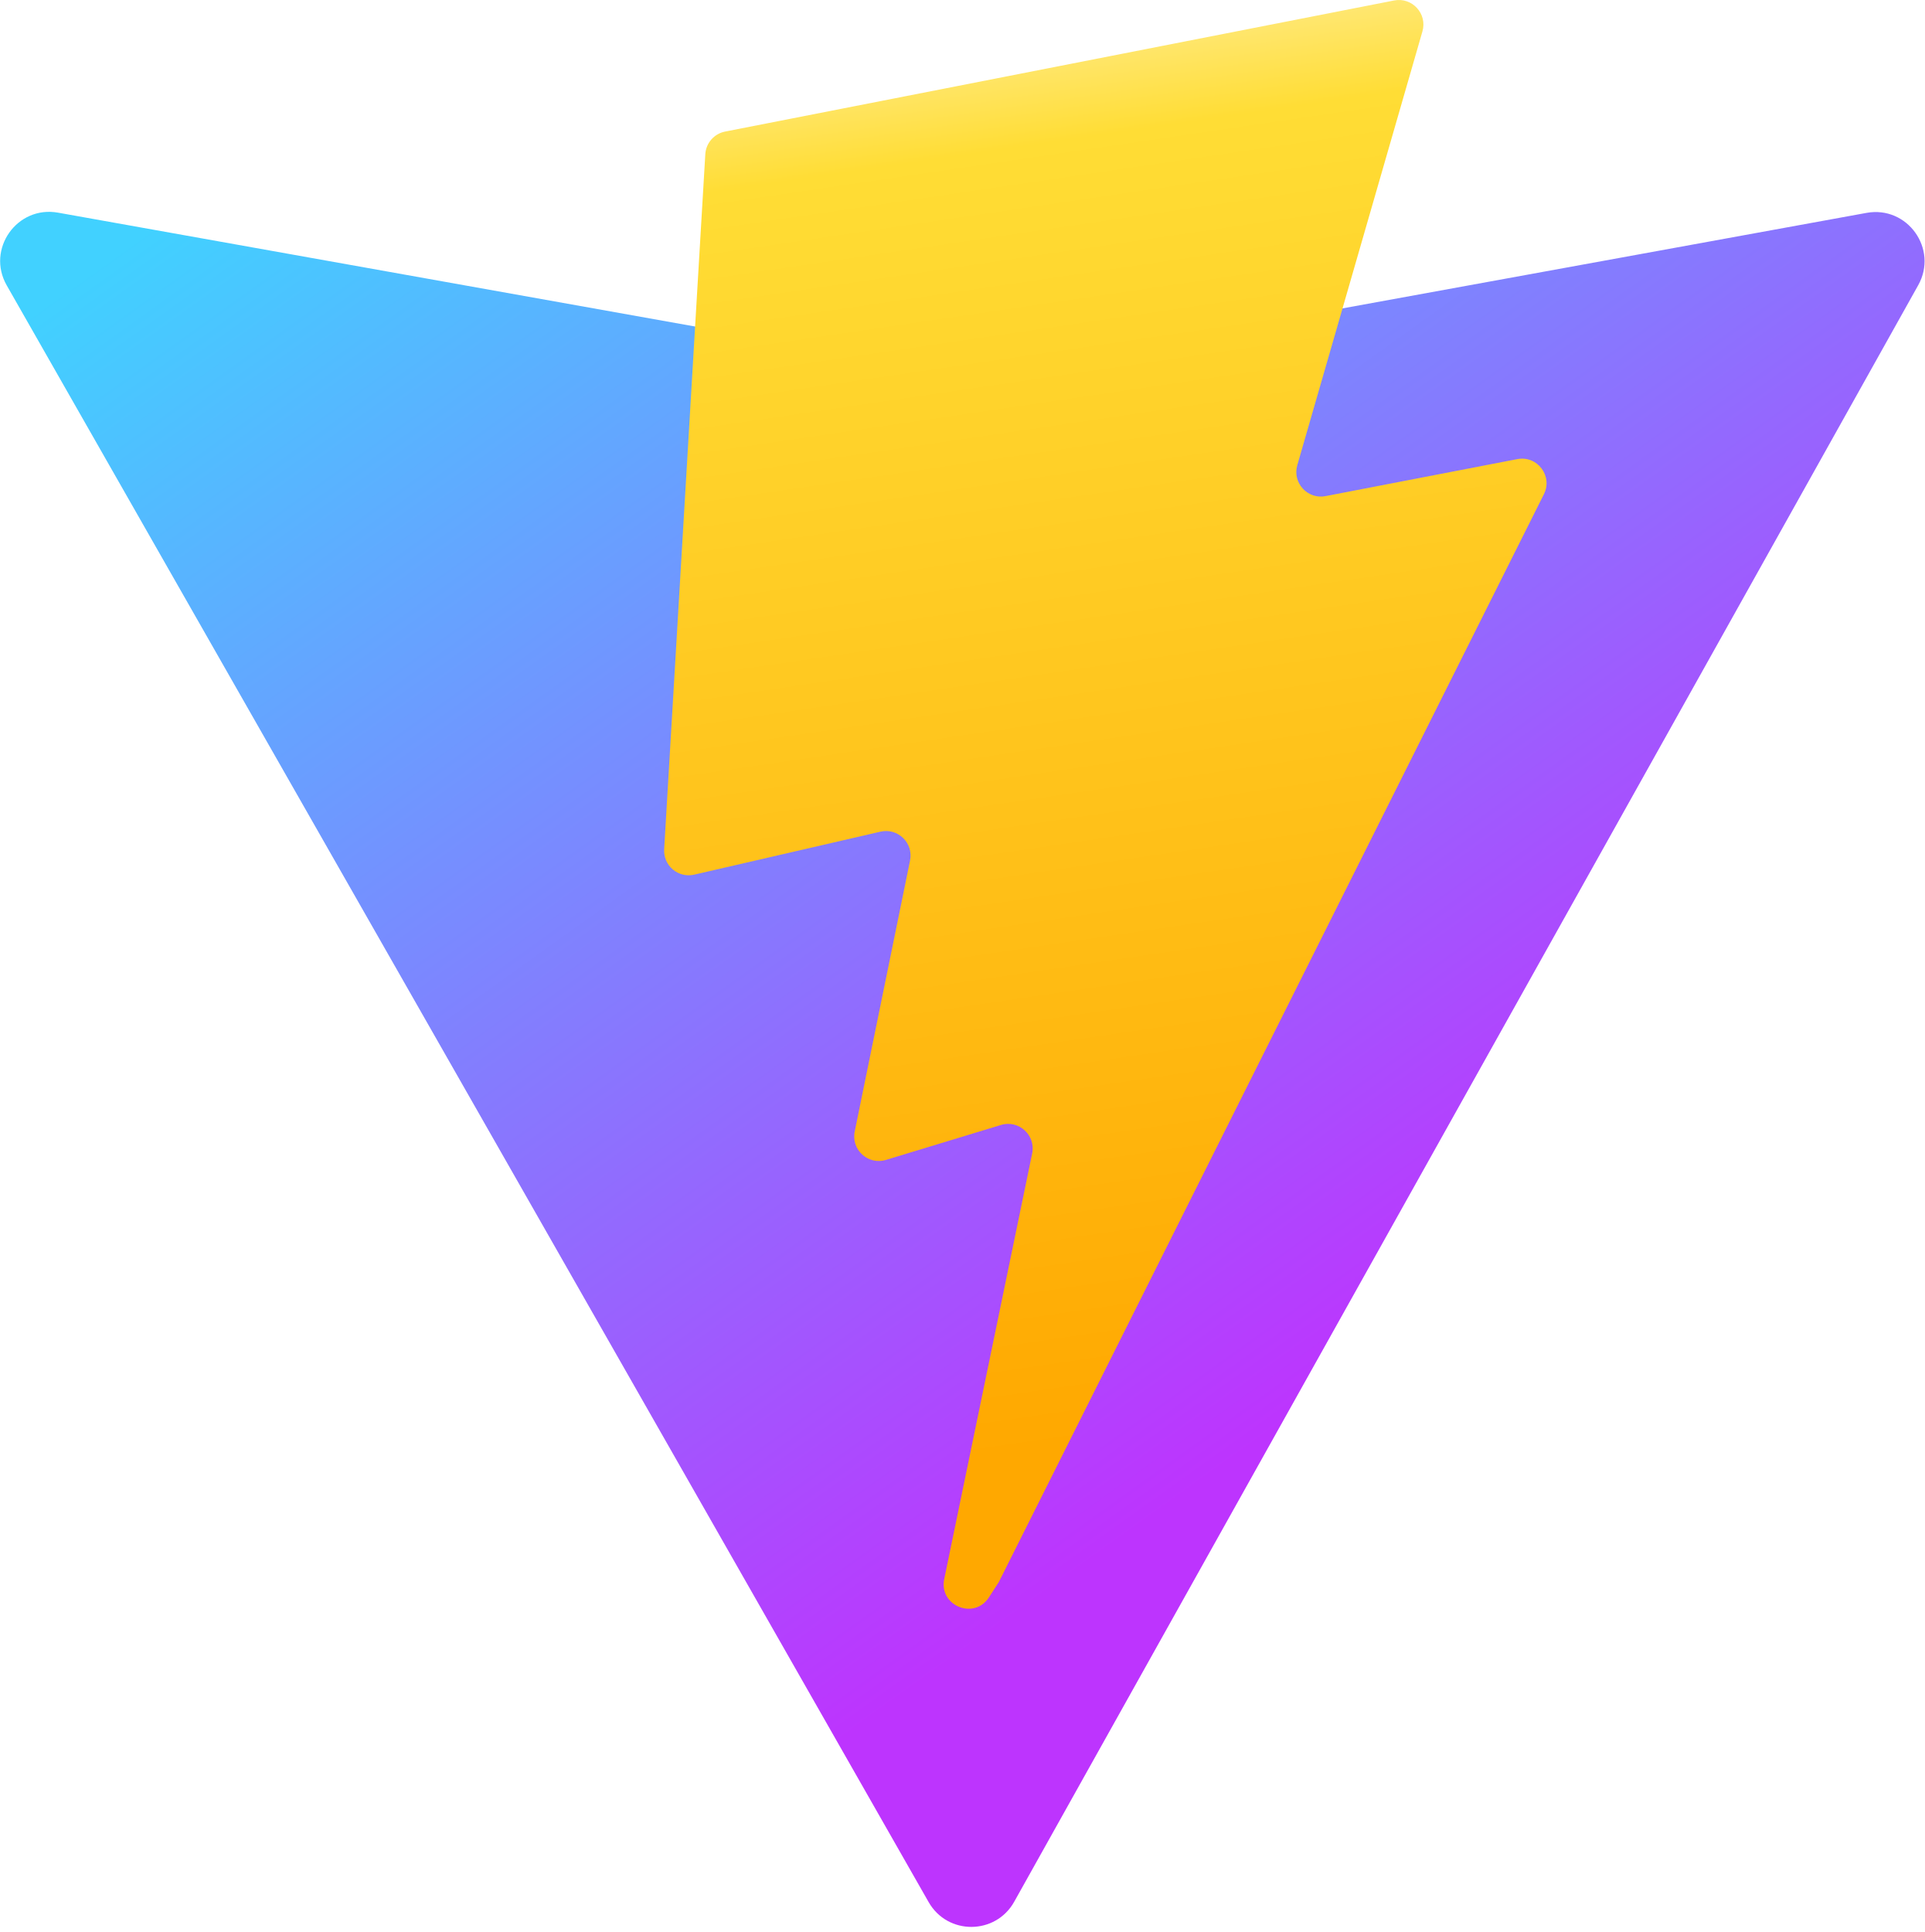
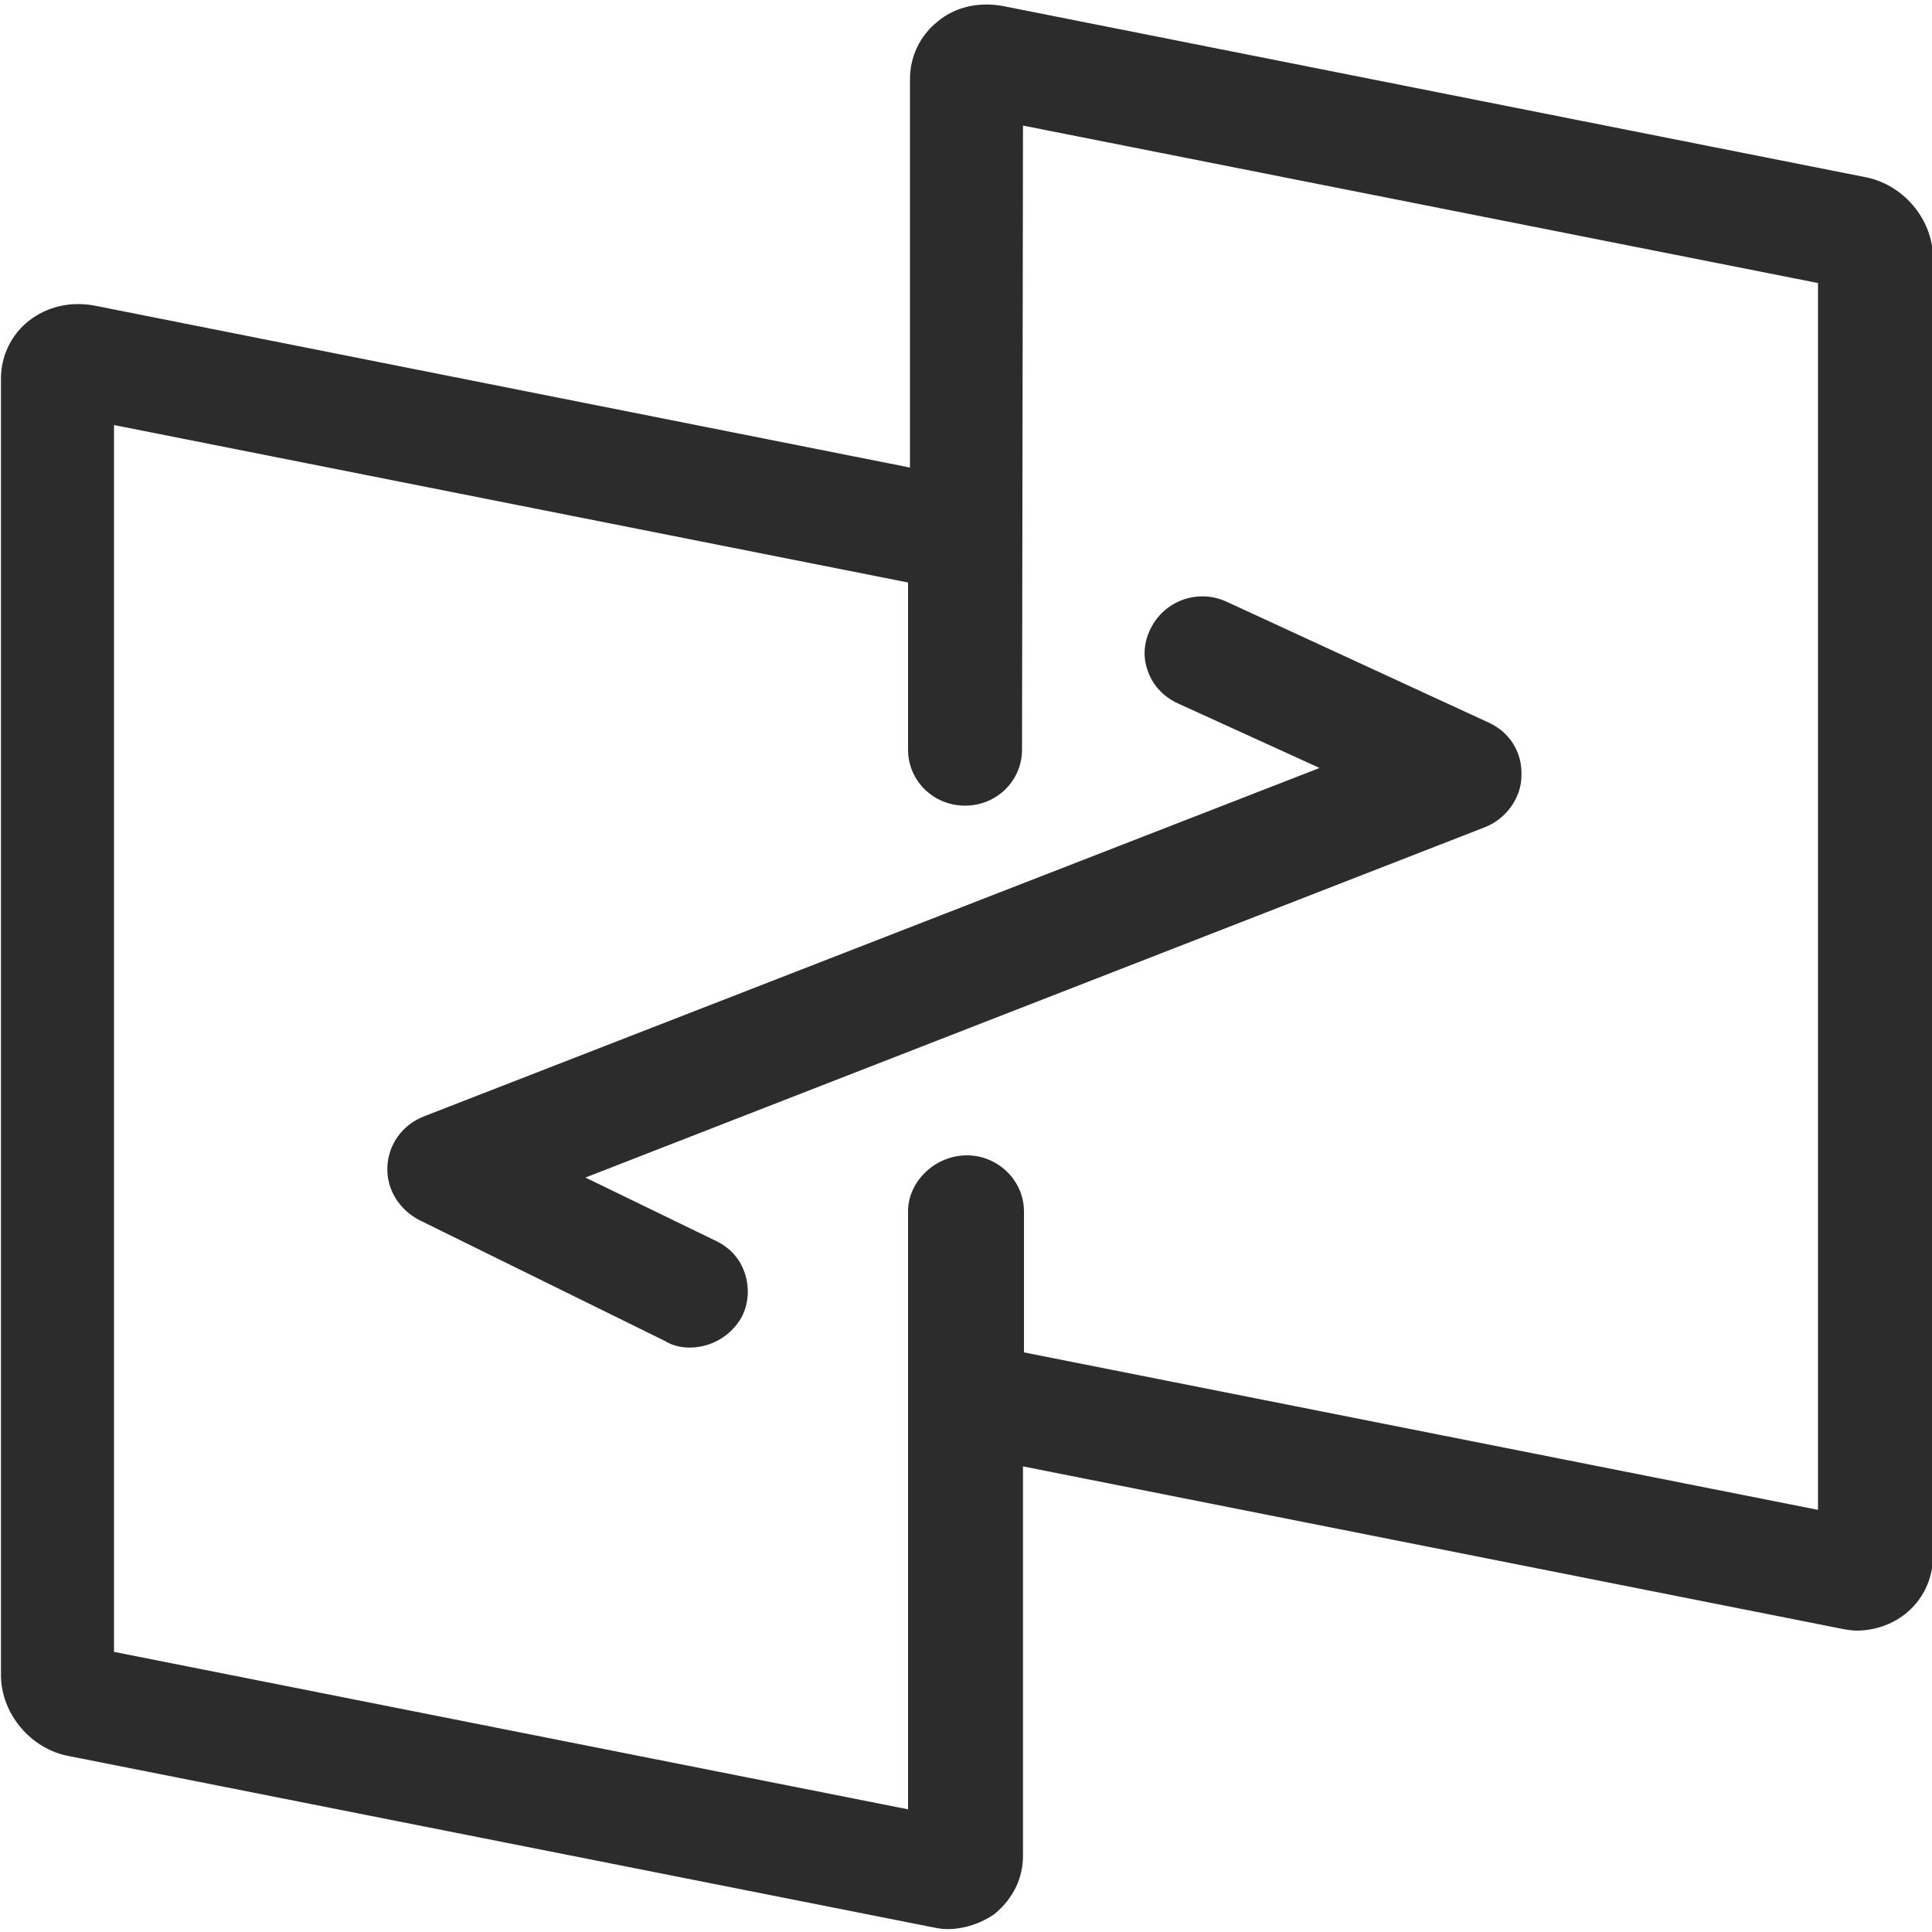
- <svg xmlns="http://www.w3.org/2000/svg" aria-hidden="true" role="img" class="iconify iconify--logos" width="31.88" height="32" preserveAspectRatio="xMidYMid meet" viewBox="0 0 256 257">
-   <defs>
-     <linearGradient id="IconifyId1813088fe1fbc01fb466" x1="-.828%" x2="57.636%" y1="7.652%" y2="78.411%">
-       <stop offset="0%" stop-color="#41D1FF" />
-       <stop offset="100%" stop-color="#BD34FE" />
-     </linearGradient>
-     <linearGradient id="IconifyId1813088fe1fbc01fb467" x1="43.376%" x2="50.316%" y1="2.242%" y2="89.03%">
-       <stop offset="0%" stop-color="#FFEA83" />
-       <stop offset="8.333%" stop-color="#FFDD35" />
-       <stop offset="100%" stop-color="#FFA800" />
-     </linearGradient>
-   </defs>
-   <path fill="url(#IconifyId1813088fe1fbc01fb466)" d="M255.153 37.938L134.897 252.976c-2.483 4.44-8.862 4.466-11.382.048L.875 37.958c-2.746-4.814 1.371-10.646 6.827-9.67l120.385 21.517a6.537 6.537 0 0 0 2.322-.004l117.867-21.483c5.438-.991 9.574 4.796 6.877 9.62Z" />
-   <path fill="url(#IconifyId1813088fe1fbc01fb467)" d="M185.432.063L96.44 17.501a3.268 3.268 0 0 0-2.634 3.014l-5.474 92.456a3.268 3.268 0 0 0 3.997 3.378l24.777-5.718c2.318-.535 4.413 1.507 3.936 3.838l-7.361 36.047c-.495 2.426 1.782 4.5 4.151 3.78l15.304-4.649c2.372-.72 4.652 1.36 4.15 3.788l-11.698 56.621c-.732 3.542 3.979 5.473 5.943 2.437l1.313-2.028l72.516-144.72c1.215-2.423-.88-5.186-3.54-4.672l-25.505 4.922c-2.396.462-4.435-1.77-3.759-4.114l16.646-57.705c.677-2.35-1.37-4.583-3.769-4.113Z" />
+ <svg xmlns="http://www.w3.org/2000/svg" t="1725674327166" class="icon" viewBox="0 0 1024 1024" version="1.1" p-id="1514" data-spm-anchor-id="a313x.search_index.0.i0.4e783a81CtlAG4" width="200" height="200">
+   <path d="M502.272 1022.464c-3.072 0-5.632-0.512-8.192-1.024L36.864 930.816c-20.48-3.584-36.352-22.528-36.352-43.008V200.704c0-12.288 5.632-23.552 14.848-30.72 9.216-7.168 20.992-10.24 33.792-8.192l433.152 86.016V41.984c0-11.776 5.12-23.04 14.848-30.72 9.216-7.68 21.504-10.24 33.792-8.192l456.704 90.624c20.992 3.584 36.864 22.528 36.864 43.008v688.128c0 11.776-5.12 23.04-14.848 30.72-7.168 5.632-16.384 8.704-25.6 8.704-2.56 0-5.632-0.512-8.192-1.024l-433.664-86.016v206.336c0 11.776-5.12 22.528-14.848 30.72-7.168 5.12-16.384 8.192-25.088 8.192zM60.416 875.52L481.28 958.976v-316.928c0-15.872 14.336-29.696 31.232-29.696 16.384 0 30.208 13.312 30.208 29.696V716.8l420.864 83.456v-650.24L542.208 66.56l-0.512 330.752c0 16.384-13.312 29.696-30.208 29.696S481.28 413.696 481.28 397.312V308.736L60.416 225.28v650.24z" p-id="1515" data-spm-anchor-id="a313x.search_index.0.i1.4e783a81CtlAG4" class="selected" fill="#2c2c2c" />
+   <path d="M365.568 714.24c-4.608 0-9.216-1.024-13.312-3.584l-130.048-64c-10.752-5.632-17.408-16.384-16.896-28.16 0.512-11.776 7.68-22.016 18.944-26.624l475.136-184.832-75.264-34.304c-7.68-3.584-13.312-9.728-15.872-17.408-2.56-7.168-2.048-14.848 1.536-22.016 7.168-14.848 25.088-21.504 40.448-14.336l138.752 64c11.264 5.12 17.92 15.872 17.408 28.16 0 11.264-7.68 22.528-18.944 27.136l-477.184 185.856 69.632 33.792c7.168 3.584 12.288 9.216 14.848 16.896 2.56 7.68 2.048 15.872-1.536 23.04-5.632 10.24-16.384 16.384-27.648 16.384z" p-id="1516" data-spm-anchor-id="a313x.search_index.0.i3.4e783a81CtlAG4" class="selected" fill="#2c2c2c" />
</svg>
